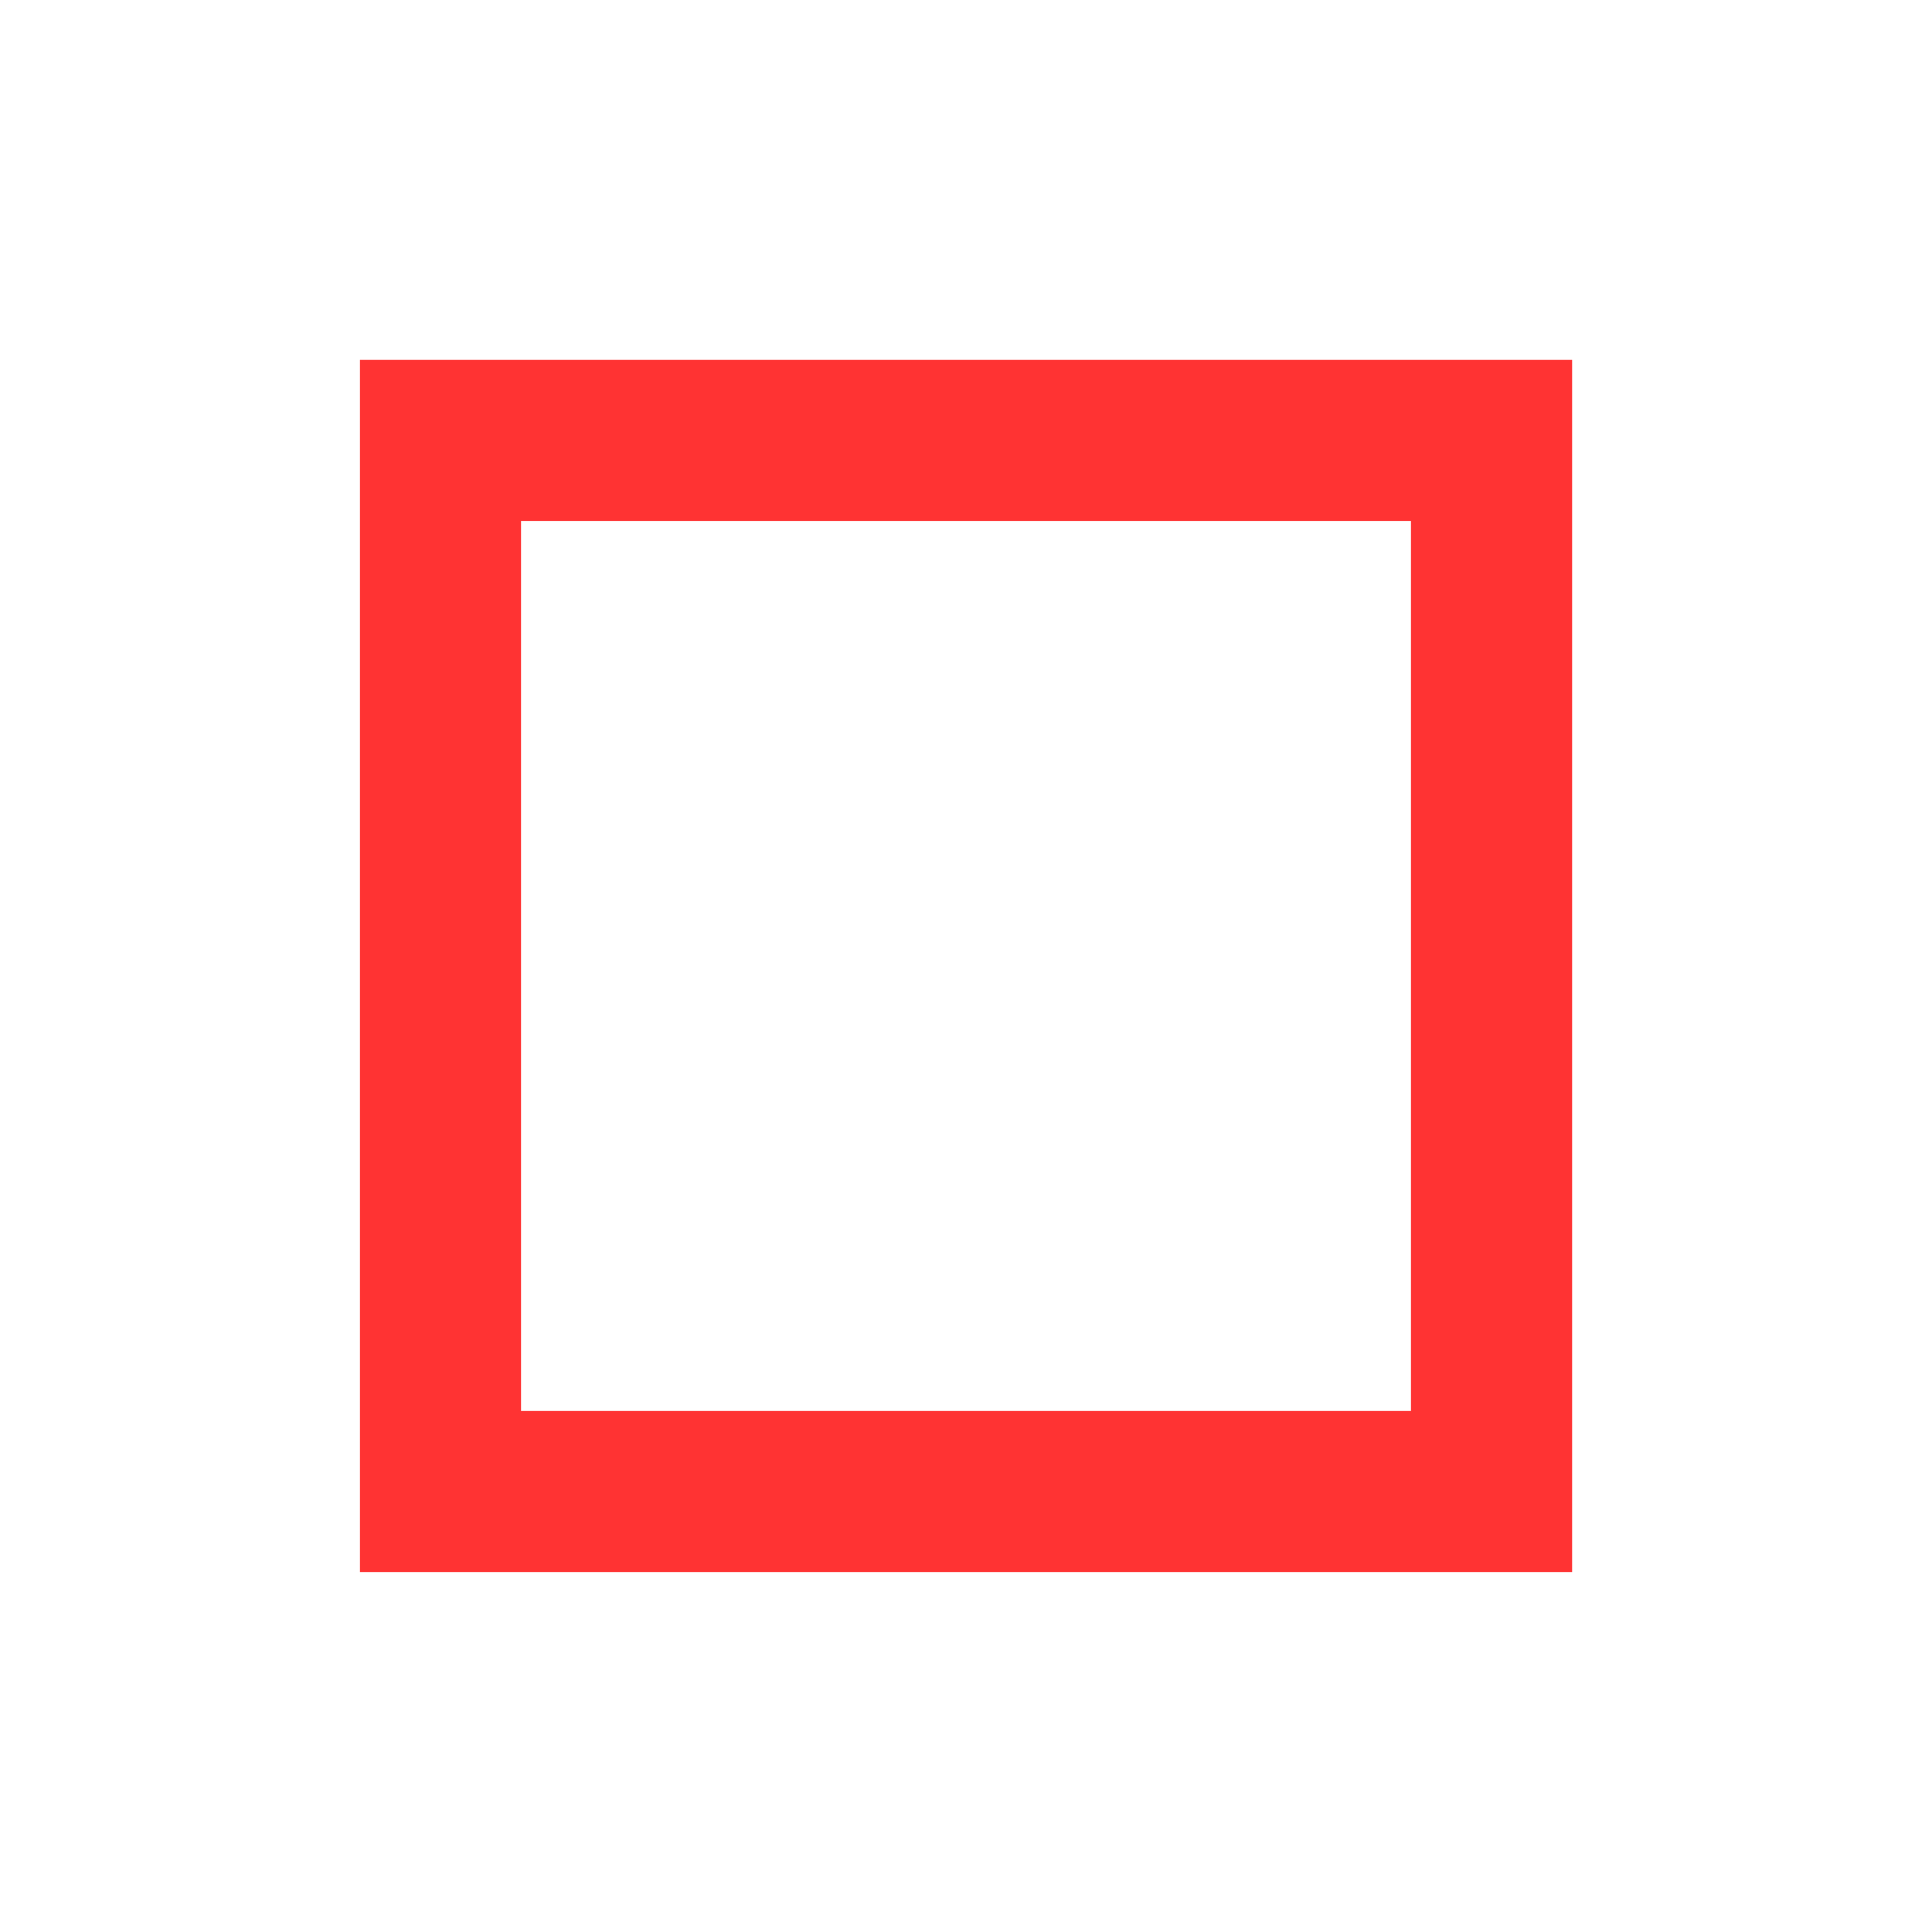
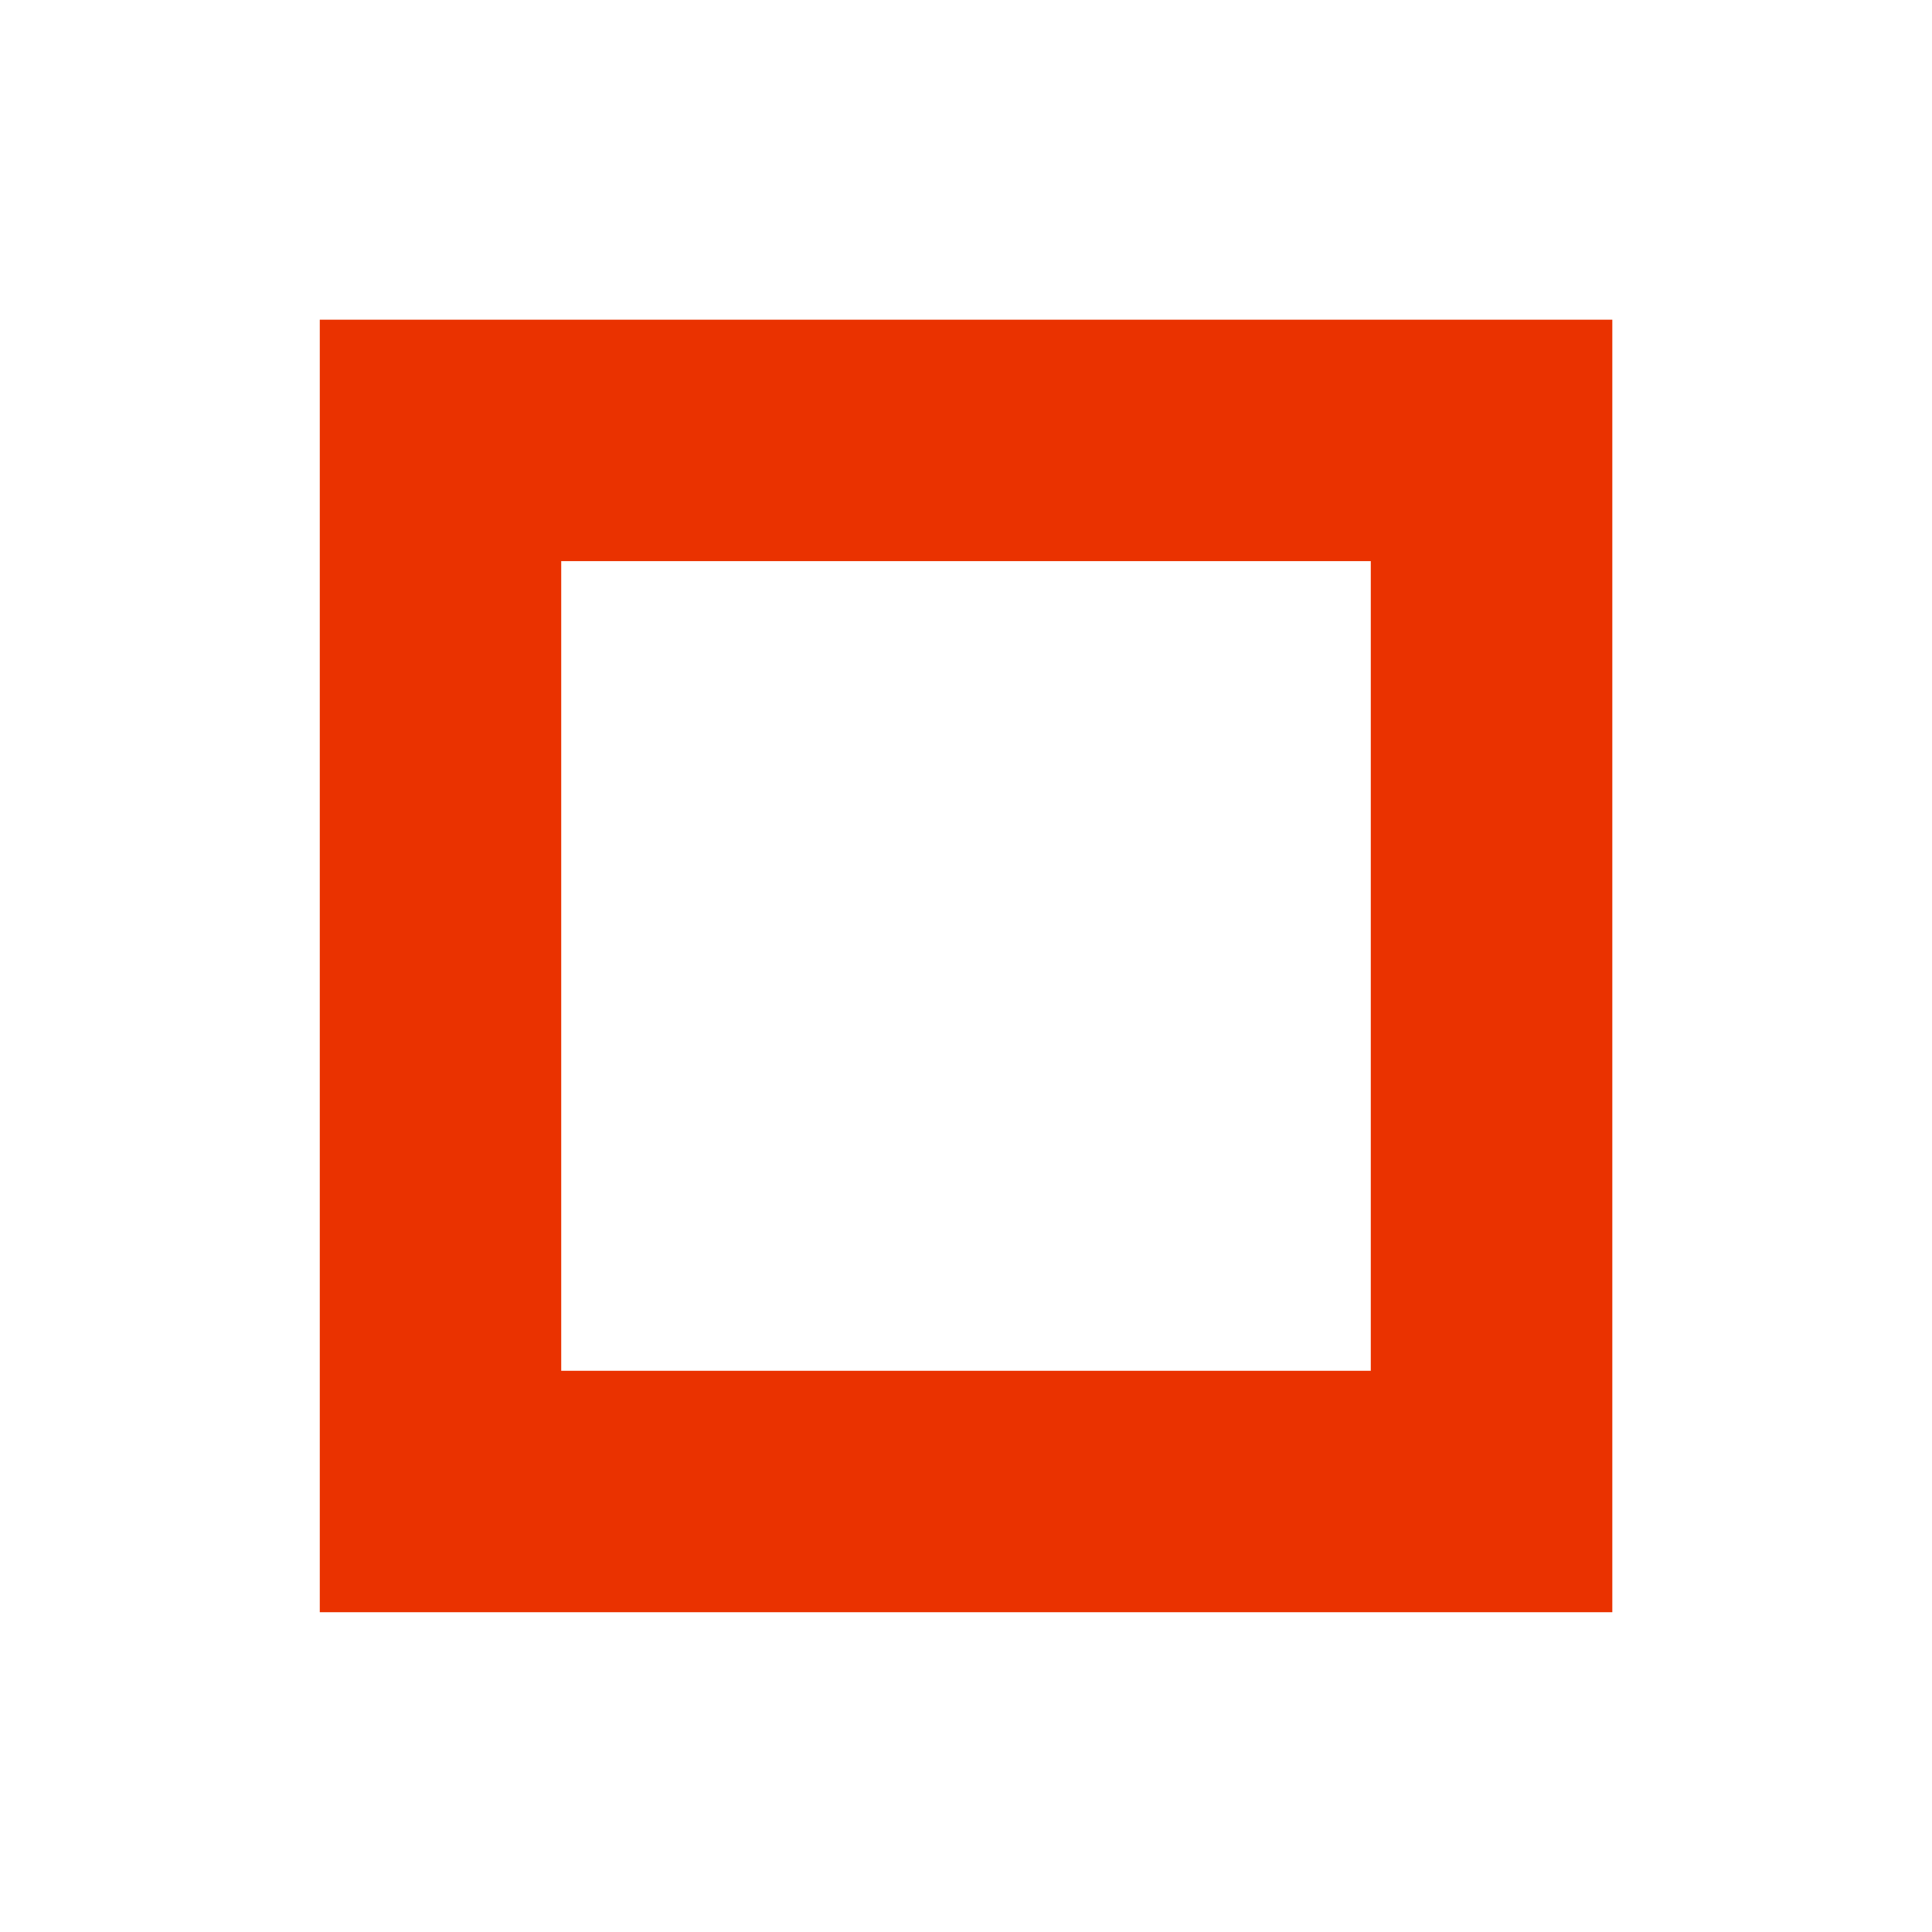
<svg xmlns="http://www.w3.org/2000/svg" enable-background="new 0 0 24 24" height="24" viewBox="0 0 24 24" width="24">
-   <path d="m17.528 6.471v11.057h-11.056v-11.057zm2-2h-15.056v15.057h15.057v-15.057z" fill="#f33" />
+   <path d="m17.528 6.471v11.057h-11.056v-11.057zm2-2h-15.056v15.057h15.057v-15.057z" fill="#EA3200" stroke="#EA3200" />
</svg>
